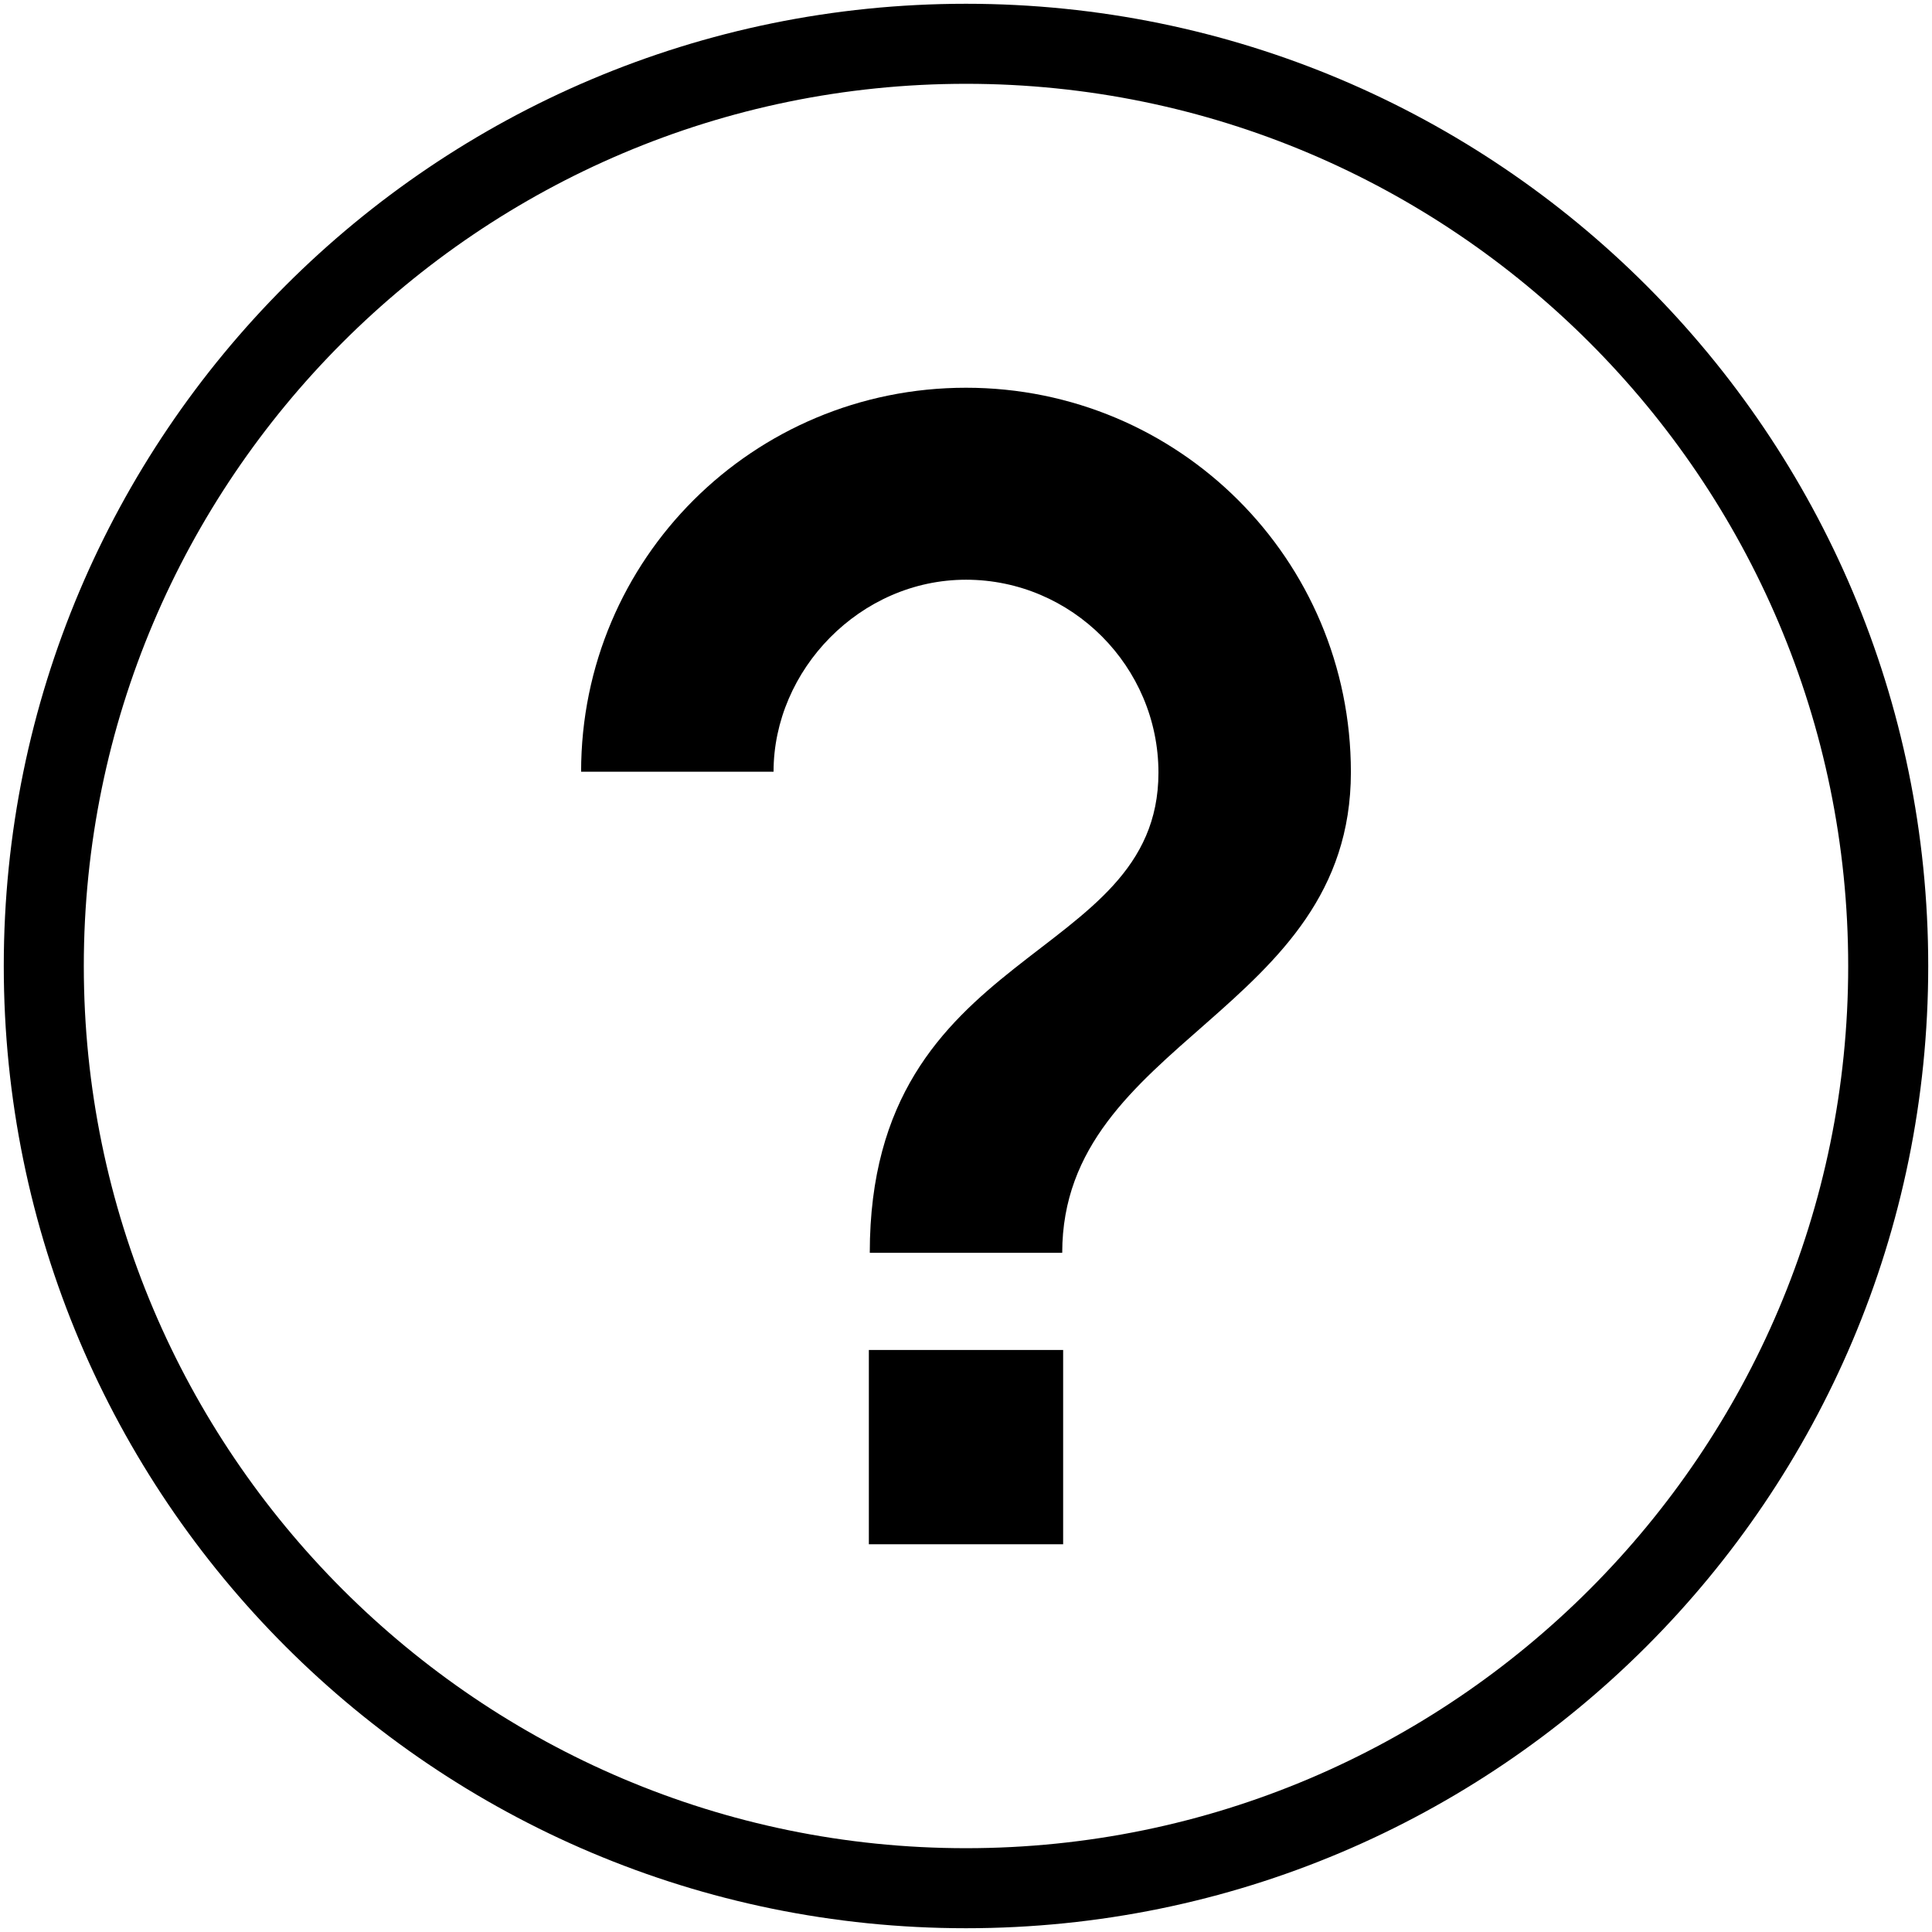
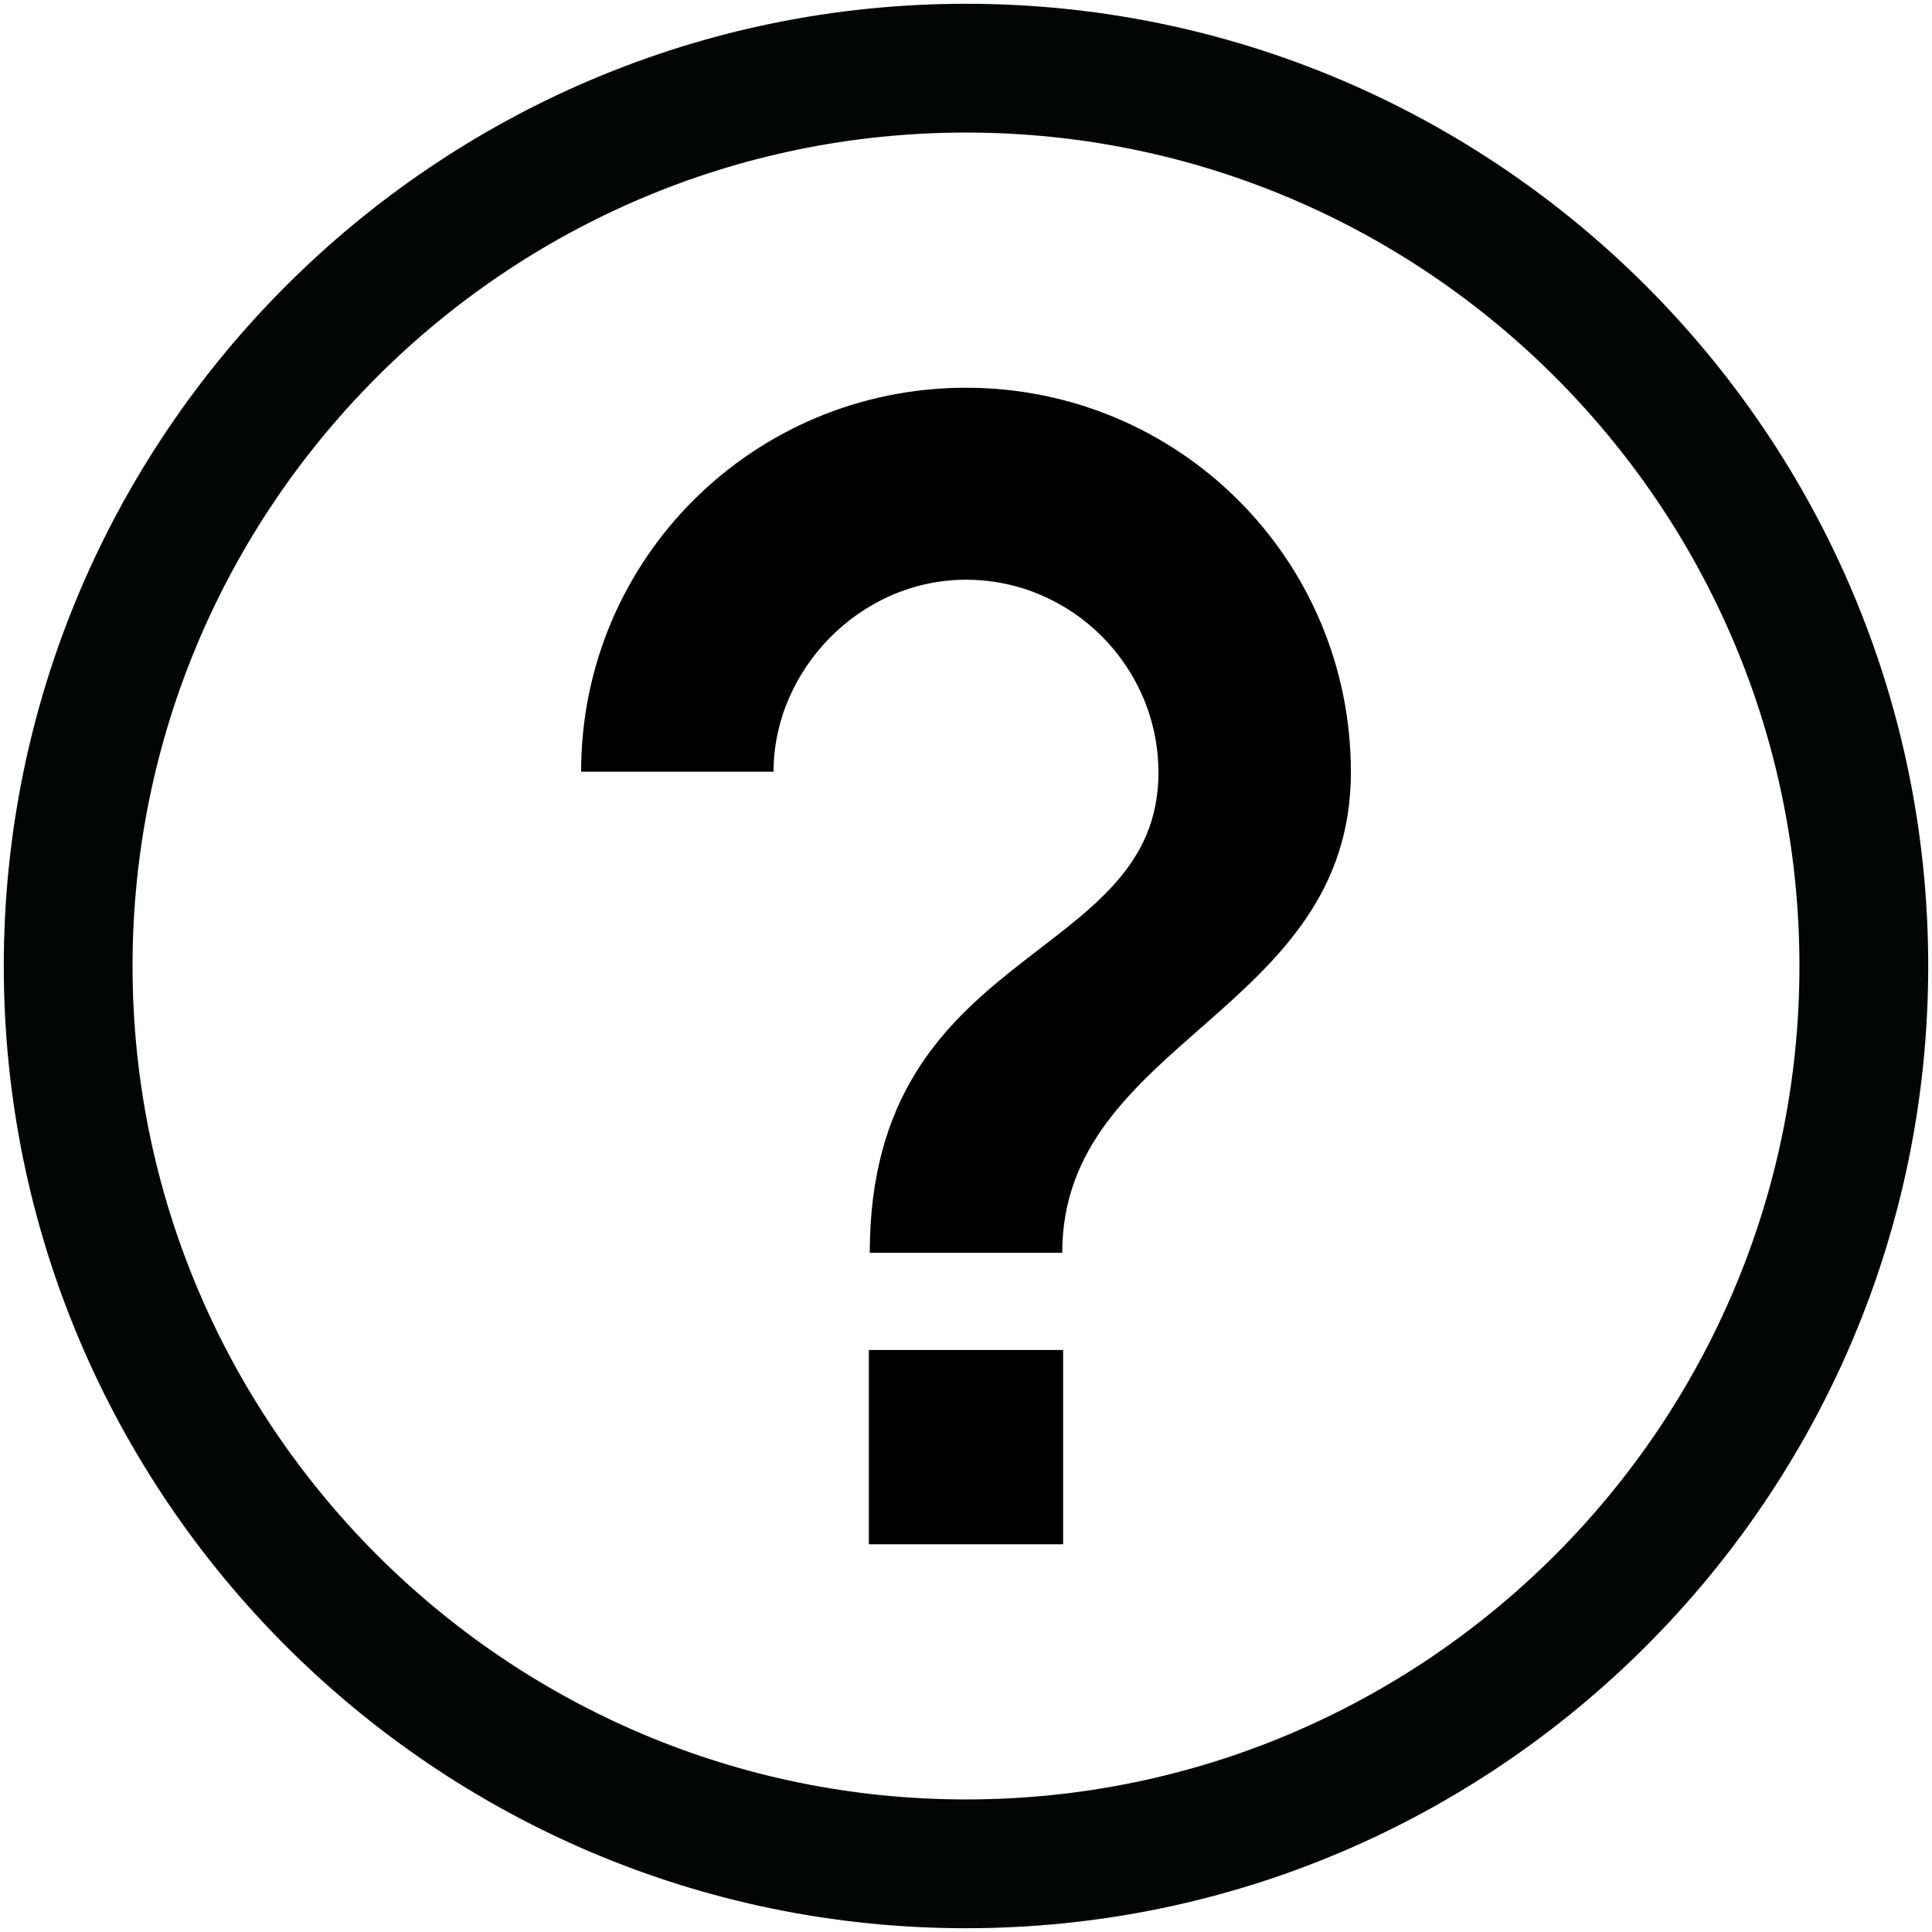
<svg xmlns="http://www.w3.org/2000/svg" viewBox="0 0 512 512" fill-rule="evenodd" clip-rule="evenodd" stroke-linejoin="round" stroke-miterlimit="1.414">
-   <path d="M1 256c0 140.863 114.137 255 255 255s255-114.137 255-255S396.863 1 256 1 1 115.137 1 256zm21.21 0C22.21 127.15 127.03 22.21 256 22.21c128.85 0 233.79 104.82 233.79 233.79 0 128.85-104.82 233.79-233.79 233.79-128.85 0-233.79-104.94-233.79-233.79z" fill-rule="nonzero" />
  <path d="M281.745 409.245h-51.49v-51.49h51.49v51.49zm-.245-77.235h-51c0-82.14 76.5-76.255 76.5-127.255 0-28.075-22.925-51.123-51-51.123s-51 23.906-51 50.878h-51c0-56.395 45.606-101.755 102-101.755s102 45.483 102 101.877c0 63.75-76.5 70.983-76.5 127.378z" fill-rule="nonzero" />
+   <path d="M256 1C115.393 1 1 115.394 1 256s114.393 255 255 255 255-114.393 255-255S396.607 1 256 1zm0 34.13c121.73 0 220.87 99.026 220.87 220.87 0 121.73-99.026 220.87-220.87 220.87-121.73 0-220.872-99.14-220.872-220.87S134.156 35.13 256 35.13z" fill="#030404" fill-rule="nonzero" />
</svg>
